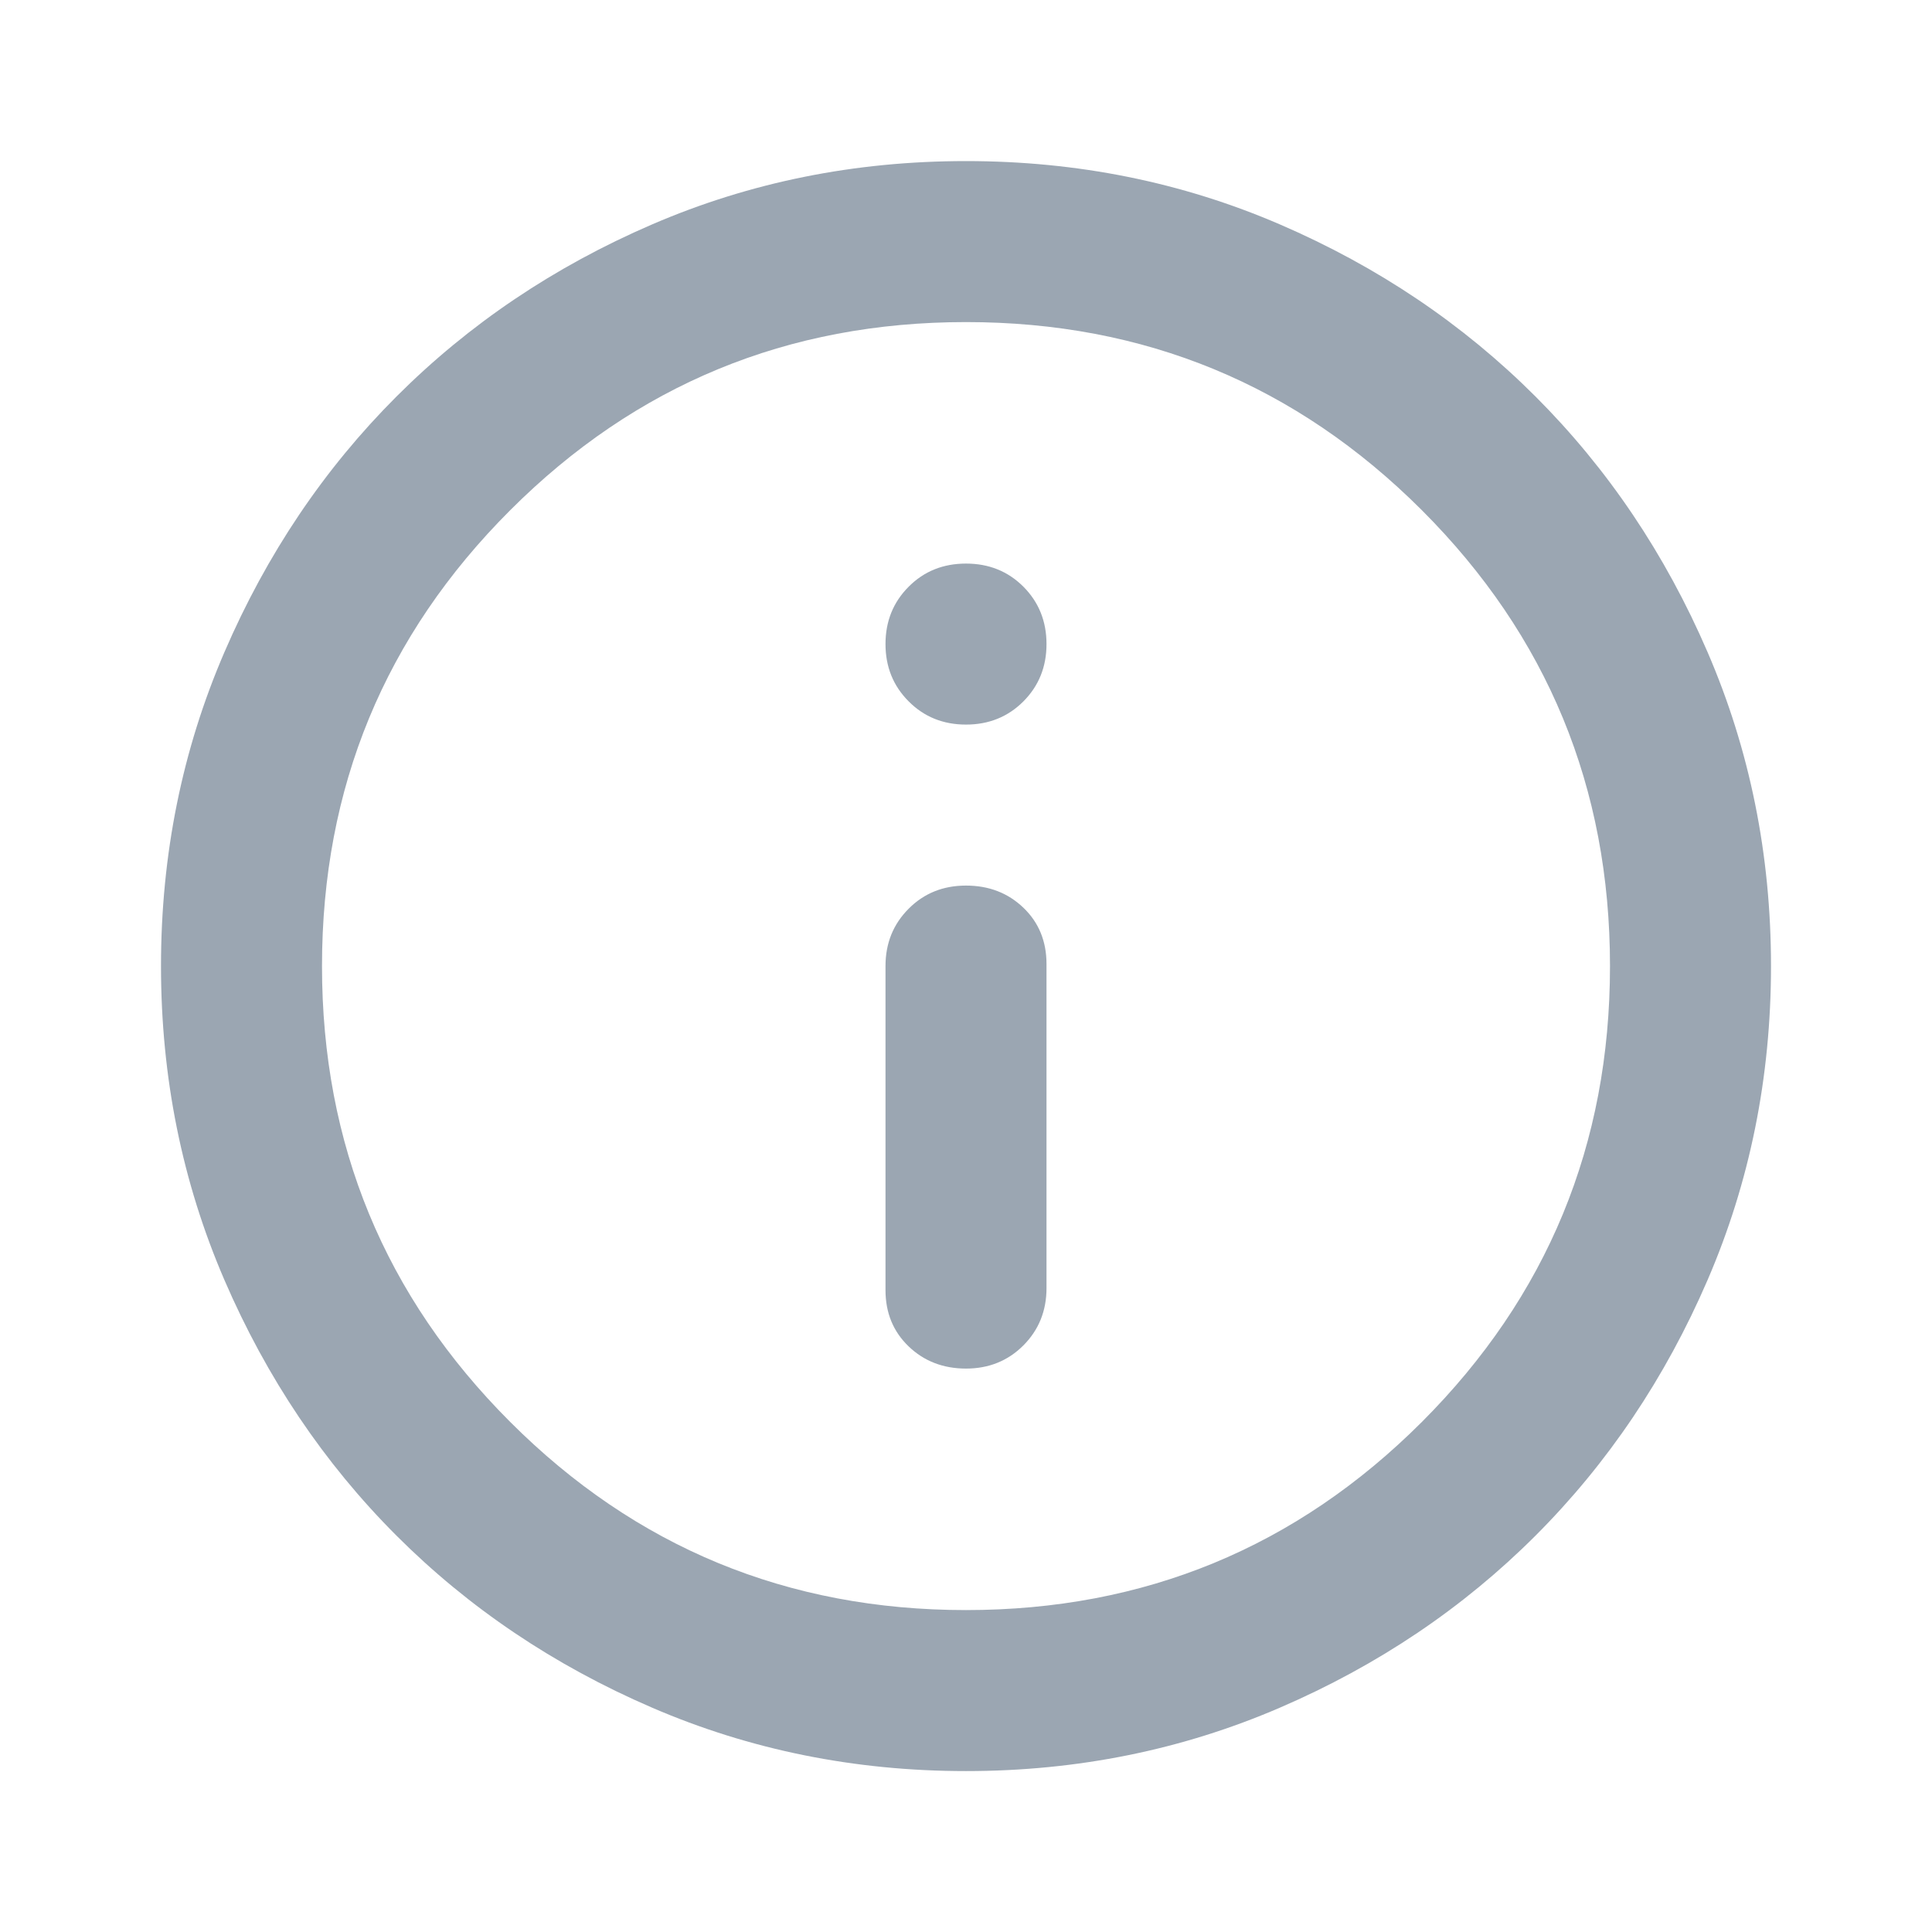
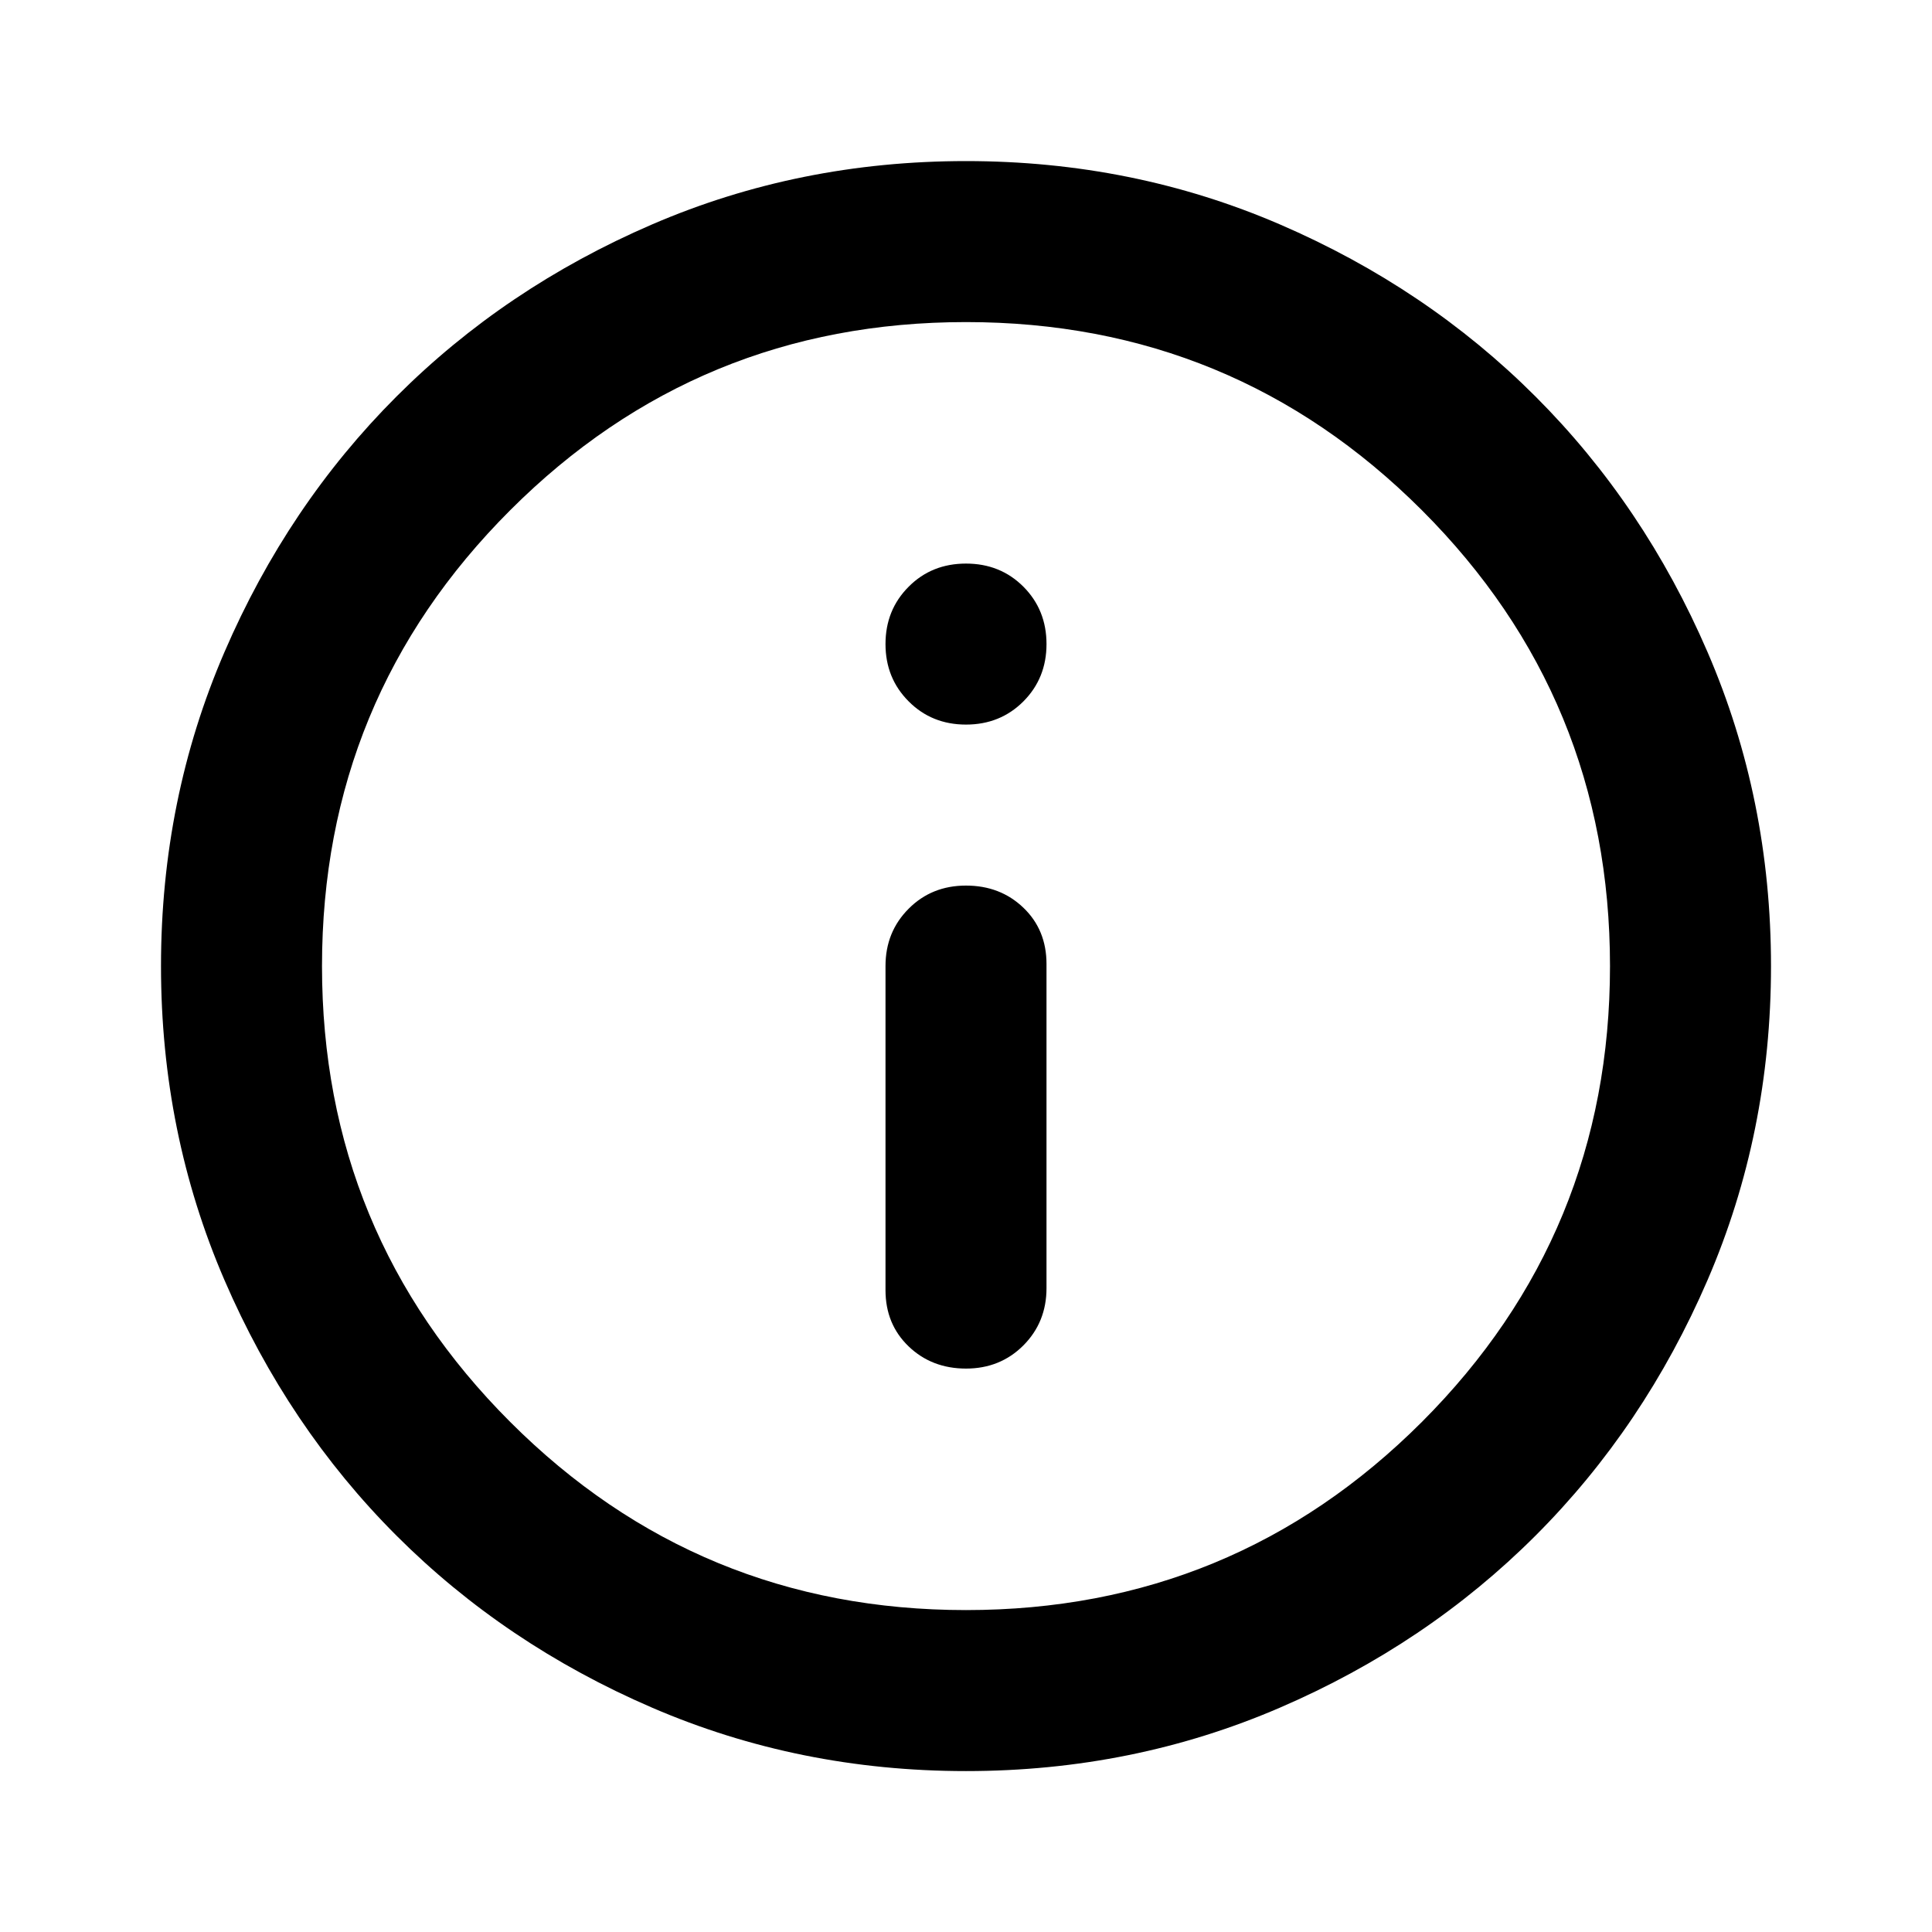
<svg xmlns="http://www.w3.org/2000/svg" width="24" height="24" viewBox="0 0 24 24" fill="none">
-   <path d="M12 17.001C12.283 17.001 12.521 16.905 12.713 16.713C12.904 16.521 13 16.284 13 16.001V11.976C13 11.692 12.904 11.459 12.713 11.276C12.521 11.092 12.283 11.001 12 11.001C11.717 11.001 11.479 11.096 11.288 11.288C11.096 11.48 11 11.717 11 12.001V16.026C11 16.309 11.096 16.542 11.288 16.726C11.479 16.909 11.717 17.001 12 17.001V17.001ZM12 9.001C12.283 9.001 12.521 8.905 12.713 8.713C12.904 8.521 13 8.284 13 8.001C13 7.717 12.904 7.48 12.713 7.288C12.521 7.096 12.283 7.001 12 7.001C11.717 7.001 11.479 7.096 11.288 7.288C11.096 7.48 11 7.717 11 8.001C11 8.284 11.096 8.521 11.288 8.713C11.479 8.905 11.717 9.001 12 9.001ZM12 22.001C10.617 22.001 9.317 21.738 8.1 21.213C6.883 20.688 5.825 19.976 4.925 19.076C4.025 18.176 3.313 17.117 2.788 15.901C2.263 14.684 2 13.384 2 12.001C2 10.617 2.263 9.317 2.788 8.101C3.313 6.884 4.025 5.826 4.925 4.926C5.825 4.026 6.883 3.313 8.1 2.788C9.317 2.263 10.617 2.001 12 2.001C13.383 2.001 14.683 2.263 15.9 2.788C17.117 3.313 18.175 4.026 19.075 4.926C19.975 5.826 20.687 6.884 21.212 8.101C21.737 9.317 22 10.617 22 12.001C22 13.384 21.737 14.684 21.212 15.901C20.687 17.117 19.975 18.176 19.075 19.076C18.175 19.976 17.117 20.688 15.9 21.213C14.683 21.738 13.383 22.001 12 22.001ZM12 20.001C14.217 20.001 16.104 19.222 17.663 17.664C19.221 16.105 20 14.217 20 12.001C20 9.784 19.221 7.896 17.663 6.338C16.104 4.78 14.217 4.001 12 4.001C9.783 4.001 7.896 4.78 6.338 6.338C4.779 7.896 4 9.784 4 12.001C4 14.217 4.779 16.105 6.338 17.664C7.896 19.222 9.783 20.001 12 20.001Z" fill="#9BA6B2" />
+   <path d="M12 17.001C12.283 17.001 12.521 16.905 12.713 16.713C12.904 16.521 13 16.284 13 16.001V11.976C13 11.692 12.904 11.459 12.713 11.276C12.521 11.092 12.283 11.001 12 11.001C11.717 11.001 11.479 11.096 11.288 11.288C11.096 11.48 11 11.717 11 12.001V16.026C11 16.309 11.096 16.542 11.288 16.726C11.479 16.909 11.717 17.001 12 17.001V17.001ZM12 9.001C12.283 9.001 12.521 8.905 12.713 8.713C12.904 8.521 13 8.284 13 8.001C13 7.717 12.904 7.48 12.713 7.288C12.521 7.096 12.283 7.001 12 7.001C11.717 7.001 11.479 7.096 11.288 7.288C11.096 7.48 11 7.717 11 8.001C11 8.284 11.096 8.521 11.288 8.713C11.479 8.905 11.717 9.001 12 9.001ZM12 22.001C10.617 22.001 9.317 21.738 8.1 21.213C6.883 20.688 5.825 19.976 4.925 19.076C4.025 18.176 3.313 17.117 2.788 15.901C2.263 14.684 2 13.384 2 12.001C2 10.617 2.263 9.317 2.788 8.101C3.313 6.884 4.025 5.826 4.925 4.926C5.825 4.026 6.883 3.313 8.1 2.788C9.317 2.263 10.617 2.001 12 2.001C13.383 2.001 14.683 2.263 15.9 2.788C17.117 3.313 18.175 4.026 19.075 4.926C19.975 5.826 20.687 6.884 21.212 8.101C21.737 9.317 22 10.617 22 12.001C22 13.384 21.737 14.684 21.212 15.901C20.687 17.117 19.975 18.176 19.075 19.076C18.175 19.976 17.117 20.688 15.9 21.213C14.683 21.738 13.383 22.001 12 22.001ZM12 20.001C14.217 20.001 16.104 19.222 17.663 17.664C19.221 16.105 20 14.217 20 12.001C20 9.784 19.221 7.896 17.663 6.338C16.104 4.78 14.217 4.001 12 4.001C9.783 4.001 7.896 4.78 6.338 6.338C4.779 7.896 4 9.784 4 12.001C4 14.217 4.779 16.105 6.338 17.664C7.896 19.222 9.783 20.001 12 20.001Z" fill="#000" />
</svg>
